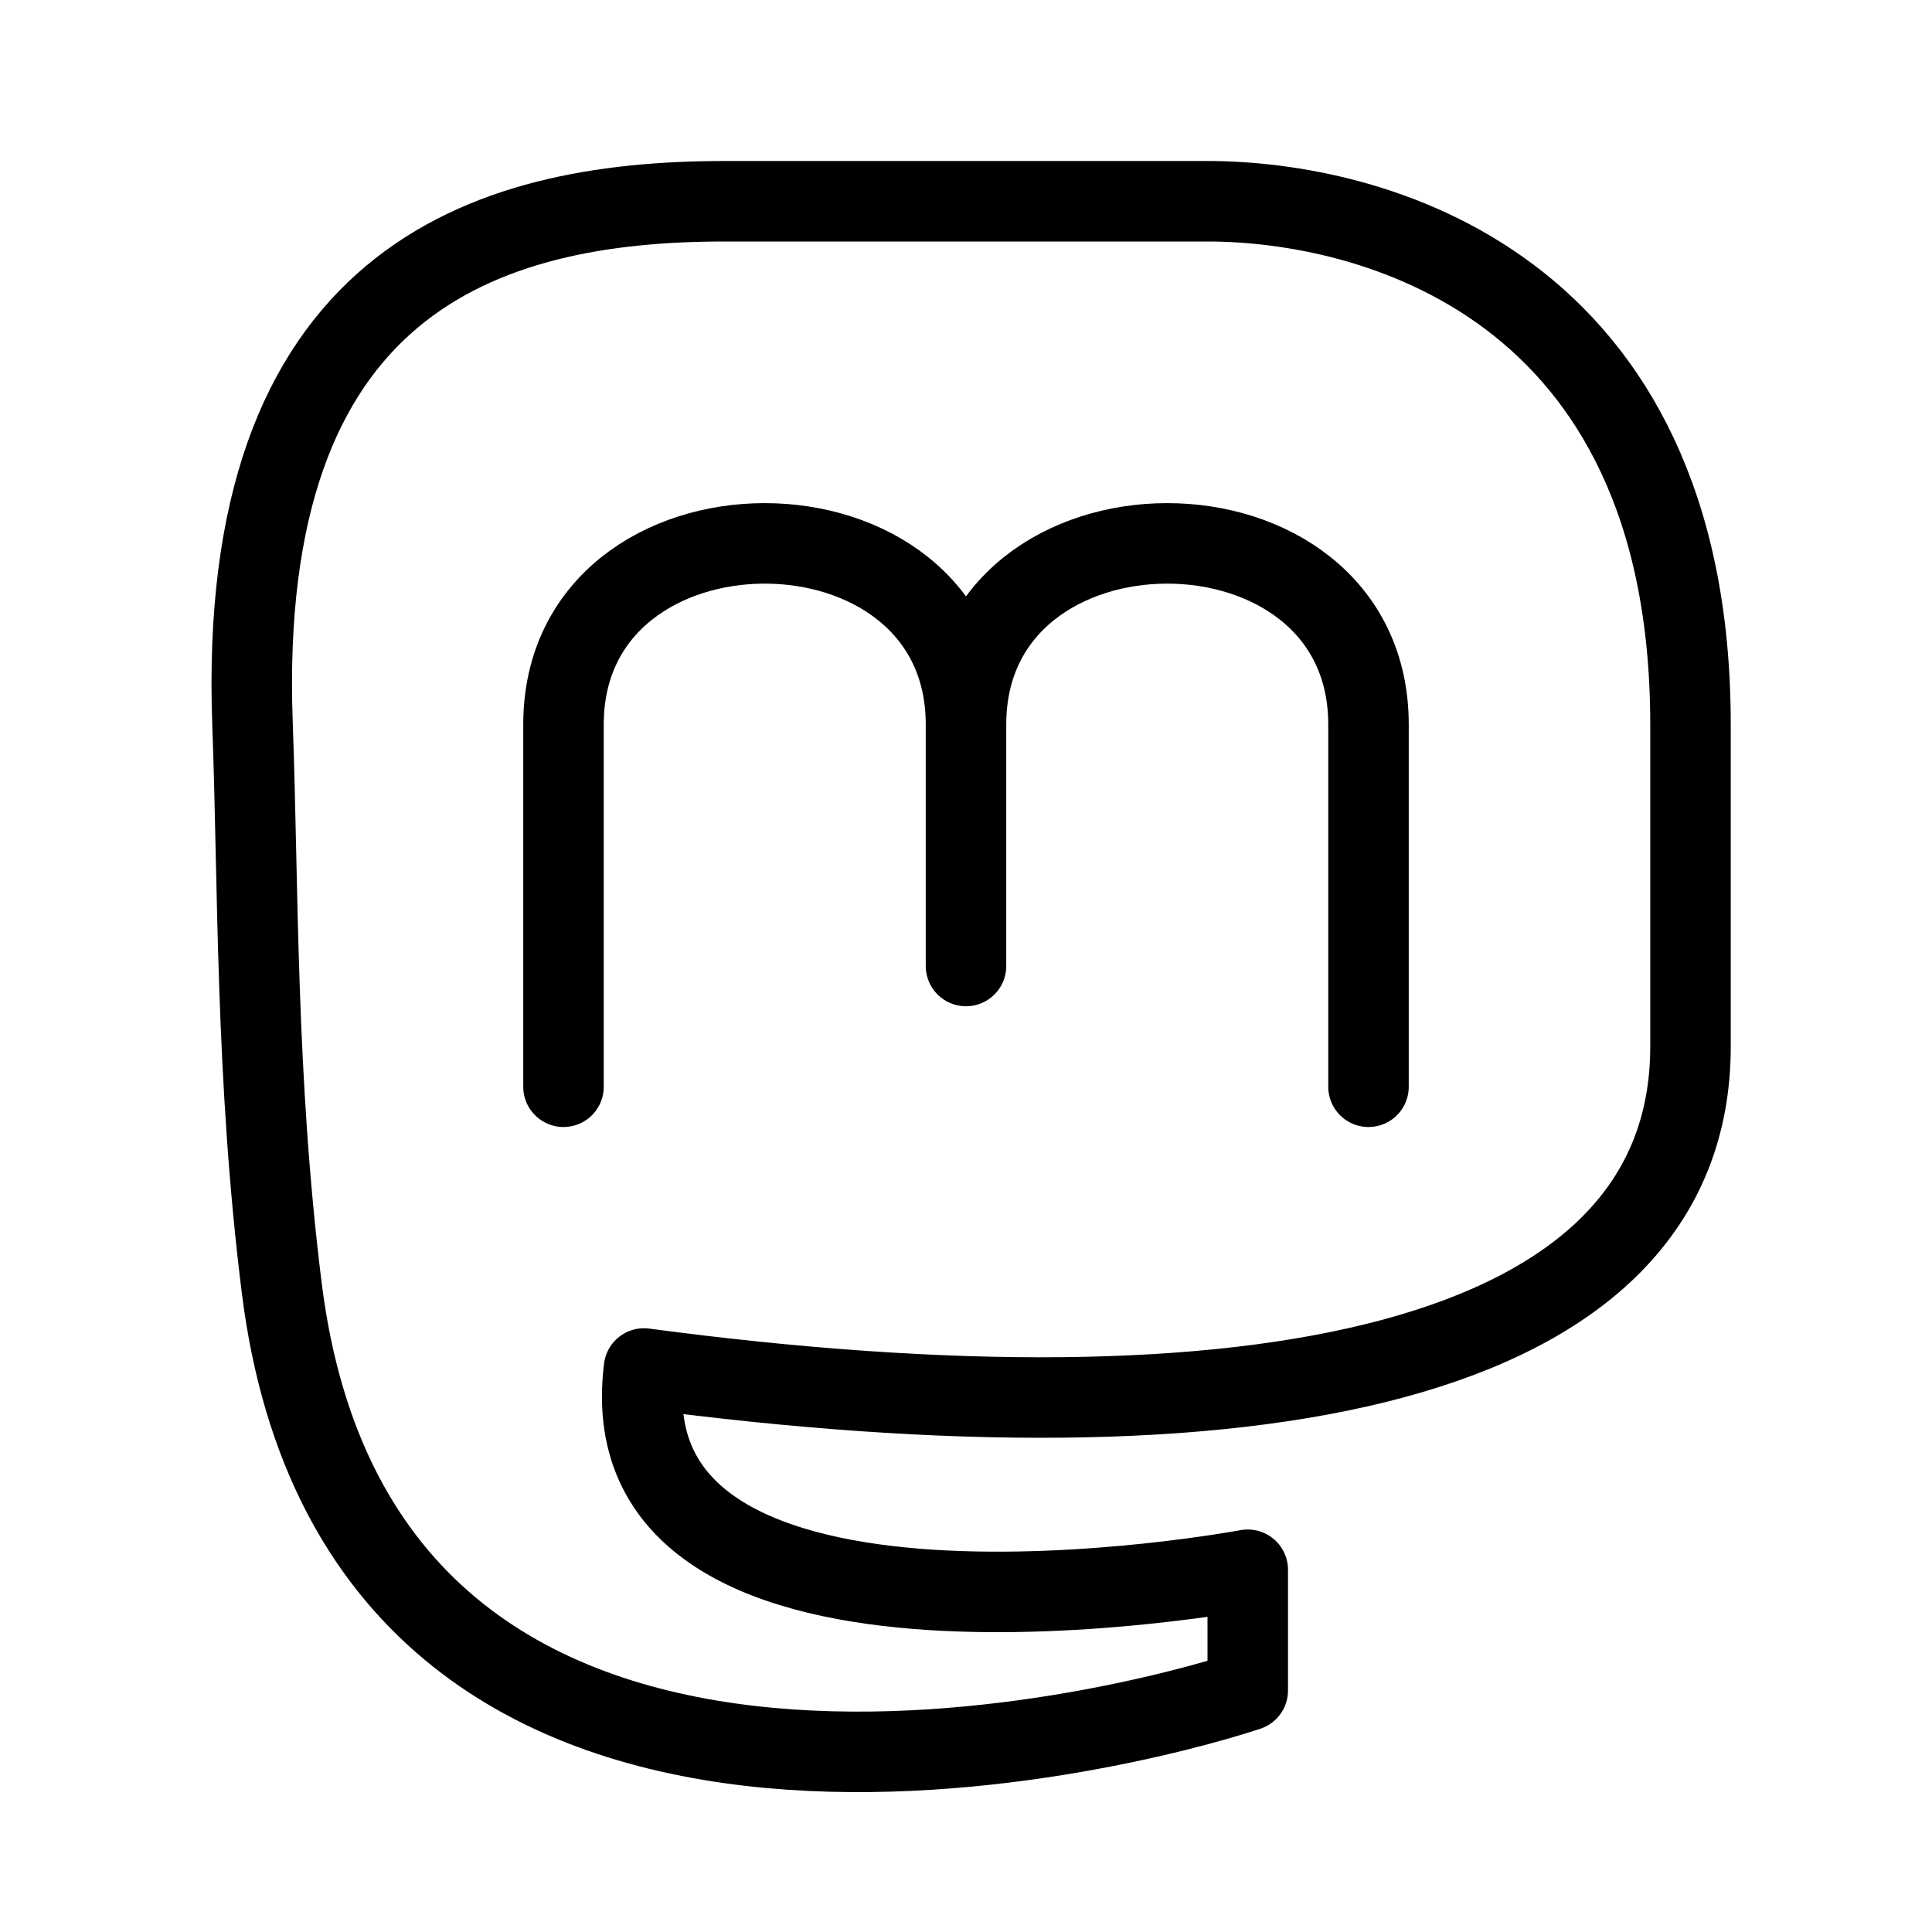
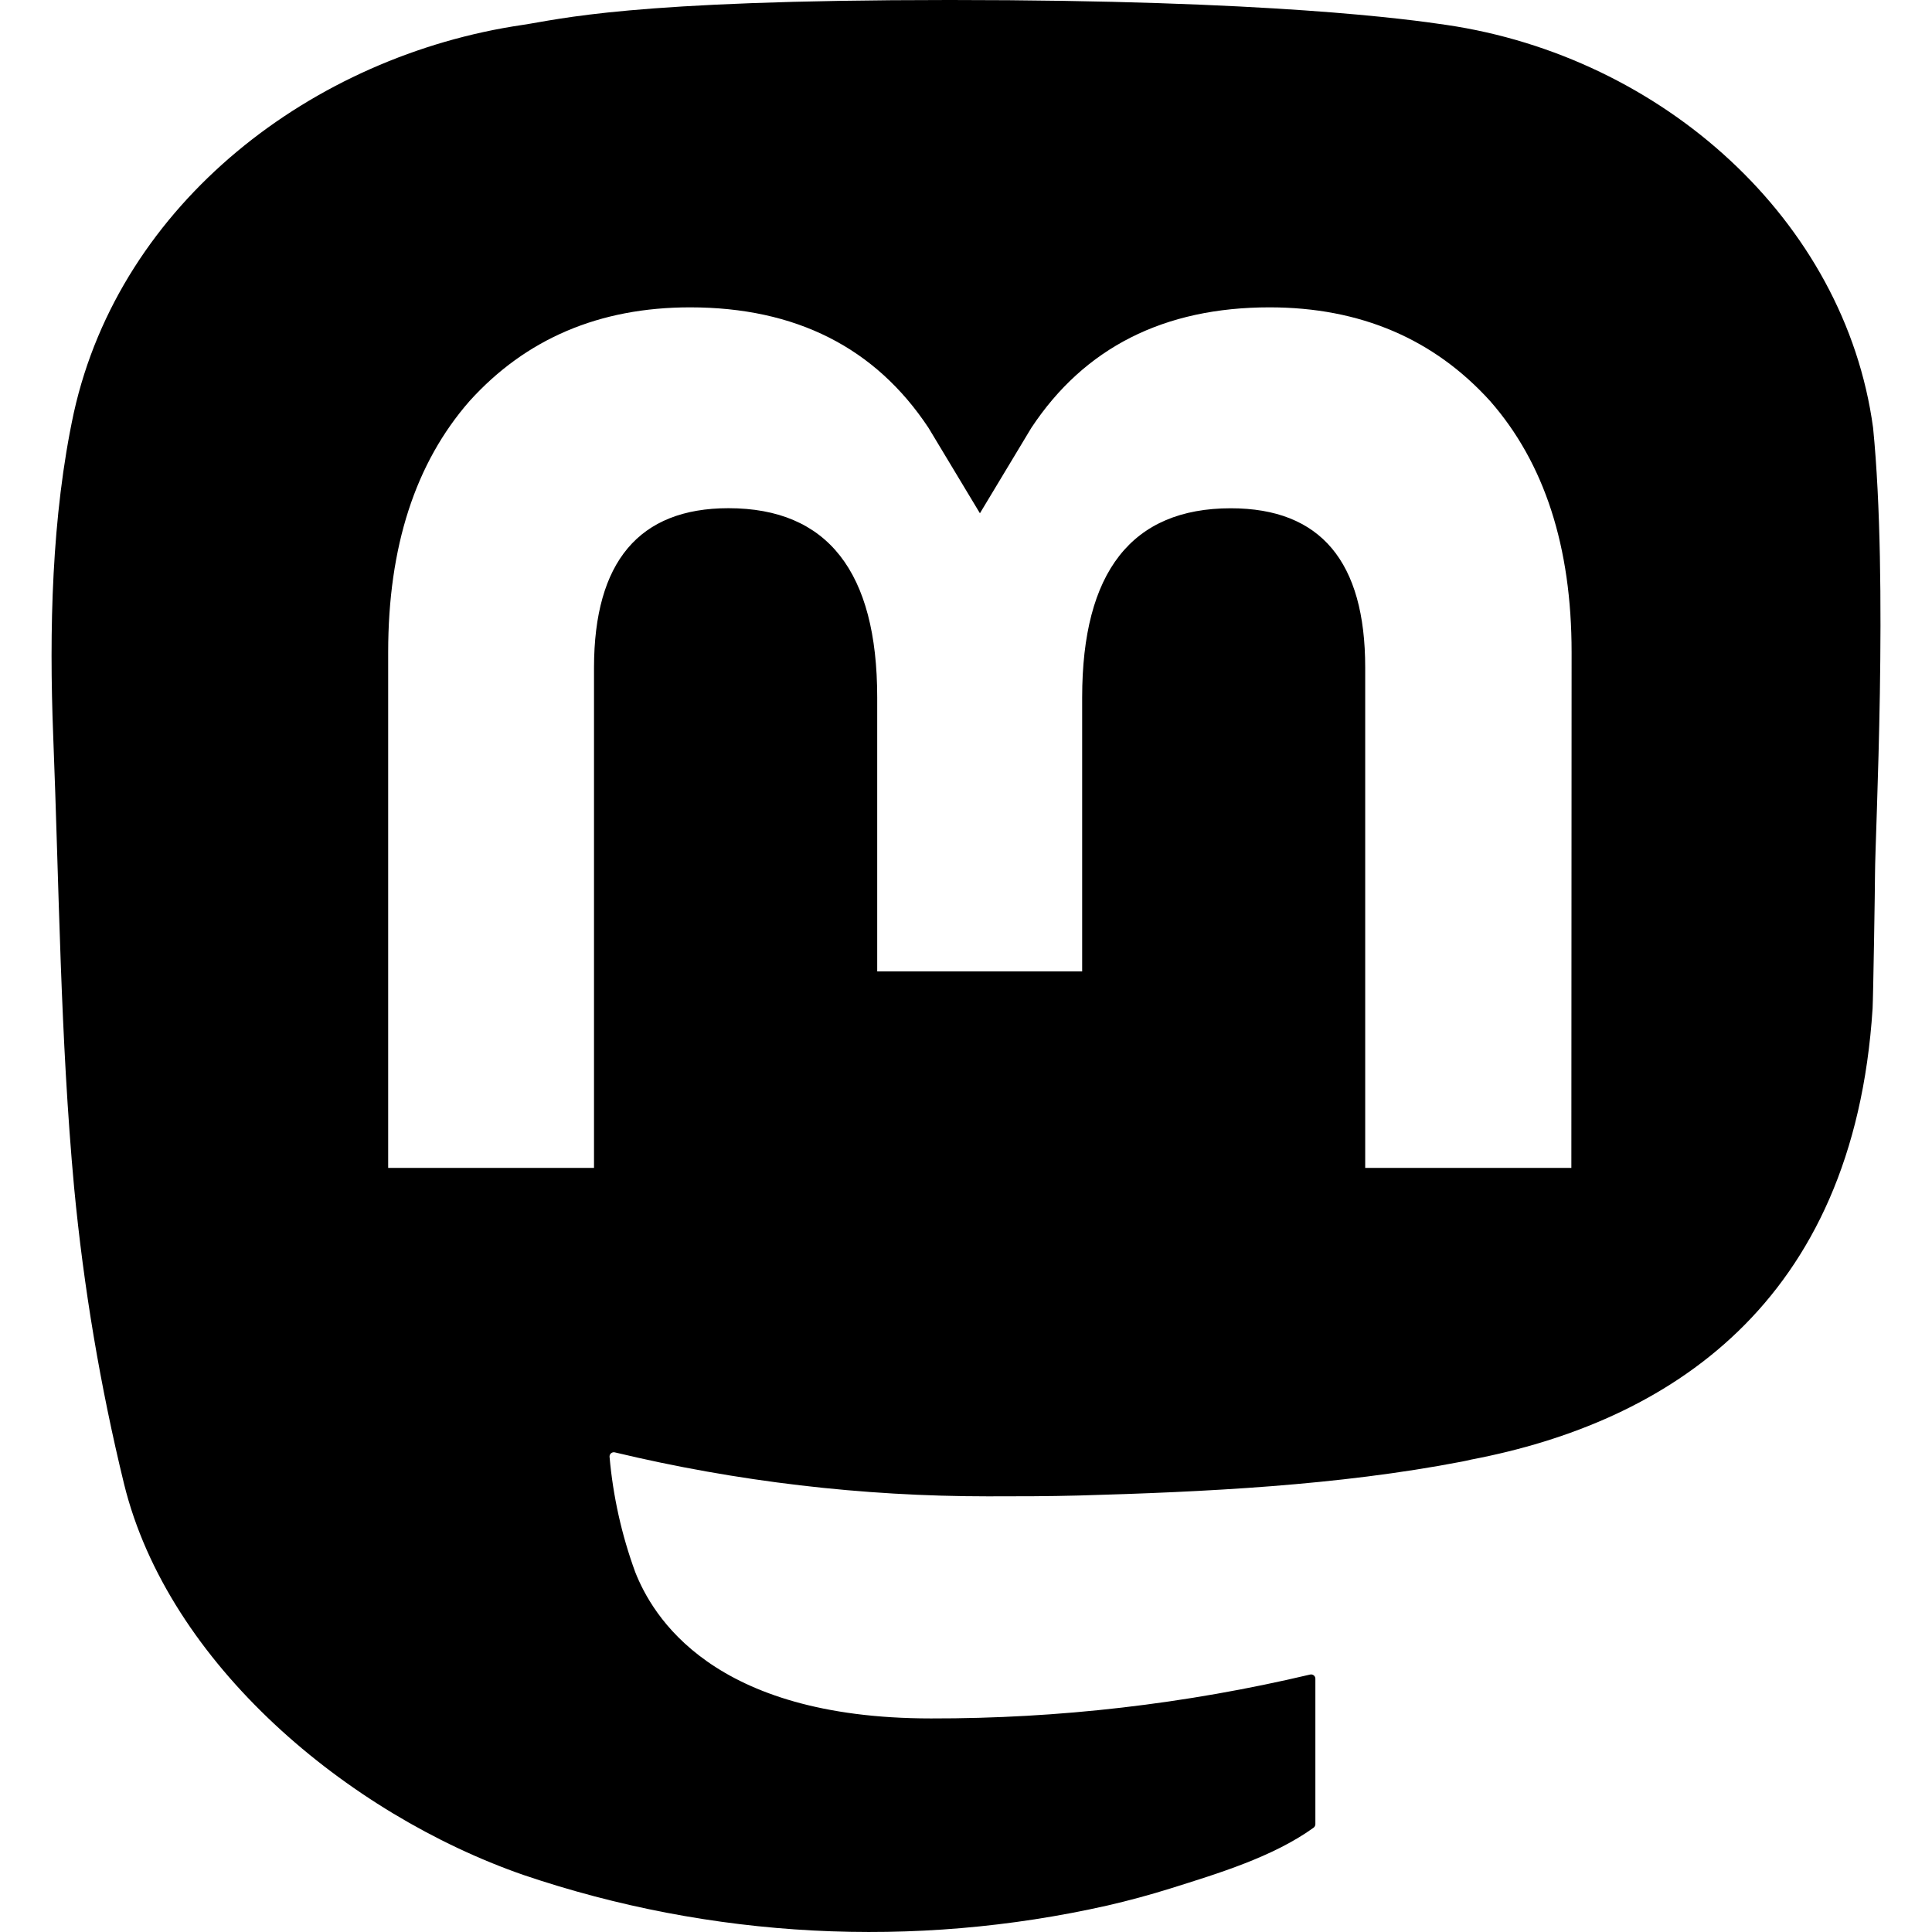
- <svg xmlns="http://www.w3.org/2000/svg" viewBox="0 0 24 24" fill="none" stroke-width="1" color="currentColor">
-   <path stroke="currentColor" stroke-linecap="round" stroke-linejoin="round" d="M7 13.5V9c0-3 5-3 5 0v3M17 13.5V9c0-3-5-3-5 0v3" />
-   <path stroke="currentColor" stroke-linecap="round" stroke-linejoin="round" d="M8 17c7.5 1 13 0 13-4V9c0-5.5-4-6.5-6-6.5H9c-3 0-6.067 1-5.863 6.5.074 1.987.036 4.385.363 7 1 8 10.5 5.5 12 5v-1.5S7.5 21 8 17Z" />
+ <svg xmlns="http://www.w3.org/2000/svg" viewBox="0 0 24 24">
+   <path d="M23.268 5.313c-.35-2.578-2.617-4.61-5.304-5.004C17.51.242 15.792 0 11.813 0h-.03c-3.98 0-4.835.242-5.288.309C3.882.692 1.496 2.518.917 5.127.64 6.412.61 7.837.661 9.143c.074 1.874.088 3.745.26 5.611.118 1.24.325 2.47.62 3.68.55 2.237 2.777 4.098 4.96 4.857 2.336.792 4.849.923 7.256.38.265-.061.527-.132.786-.213.585-.184 1.27-.39 1.774-.753a.057.057 0 0 0 .023-.043v-1.809a.052.052 0 0 0-.02-.041.053.053 0 0 0-.046-.01 20.282 20.282 0 0 1-4.709.545c-2.73 0-3.463-1.284-3.674-1.818a5.593 5.593 0 0 1-.319-1.433.053.053 0 0 1 .066-.054c1.517.363 3.072.546 4.632.546.376 0 .75 0 1.125-.01 1.57-.044 3.224-.124 4.768-.422.038-.008.077-.015.11-.024 2.435-.464 4.753-1.92 4.989-5.604.008-.145.03-1.52.03-1.67.002-.512.167-3.63-.024-5.545zm-3.748 9.195h-2.561V8.29c0-1.309-.55-1.976-1.67-1.976-1.23 0-1.846.79-1.846 2.35v3.403h-2.546V8.663c0-1.56-.617-2.35-1.848-2.35-1.112 0-1.668.668-1.67 1.977v6.218H4.822V8.102c0-1.31.337-2.35 1.011-3.12.696-.77 1.608-1.164 2.74-1.164 1.311 0 2.302.5 2.962 1.498l.638 1.06.638-1.06c.66-.999 1.65-1.498 2.96-1.498 1.13 0 2.043.395 2.74 1.164.675.77 1.012 1.81 1.012 3.12z" fill="currentColor" />
</svg>
